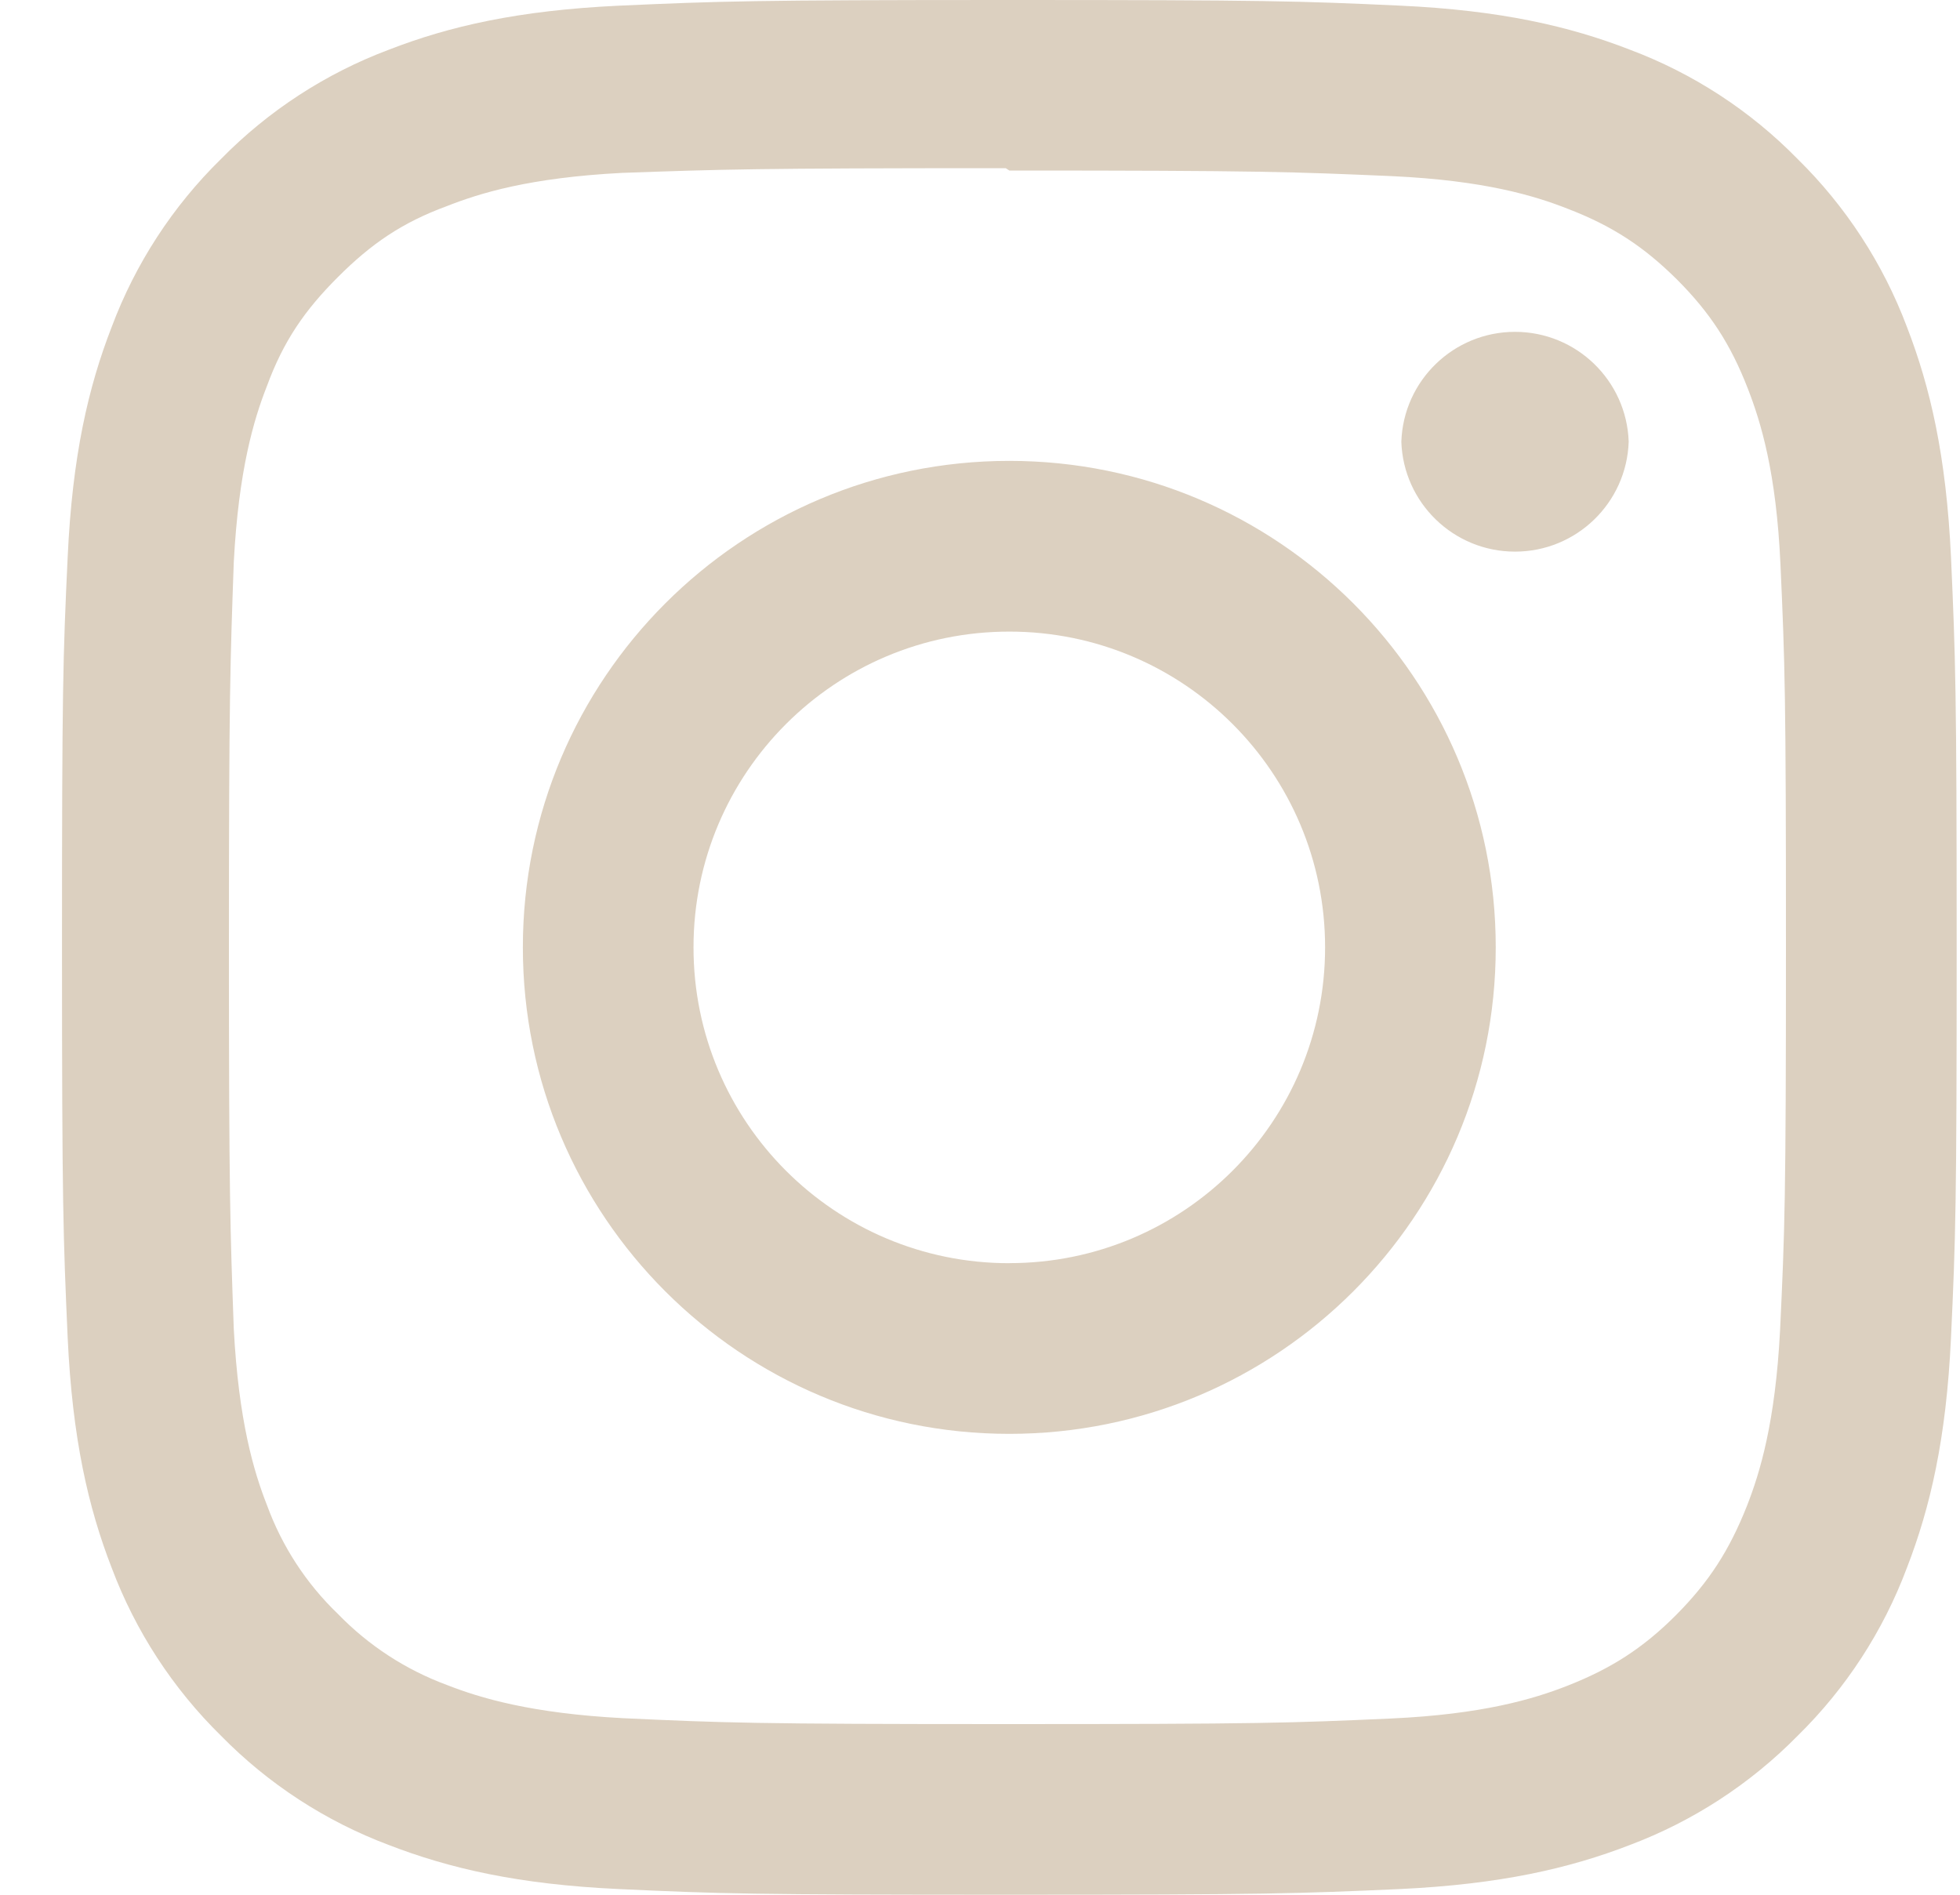
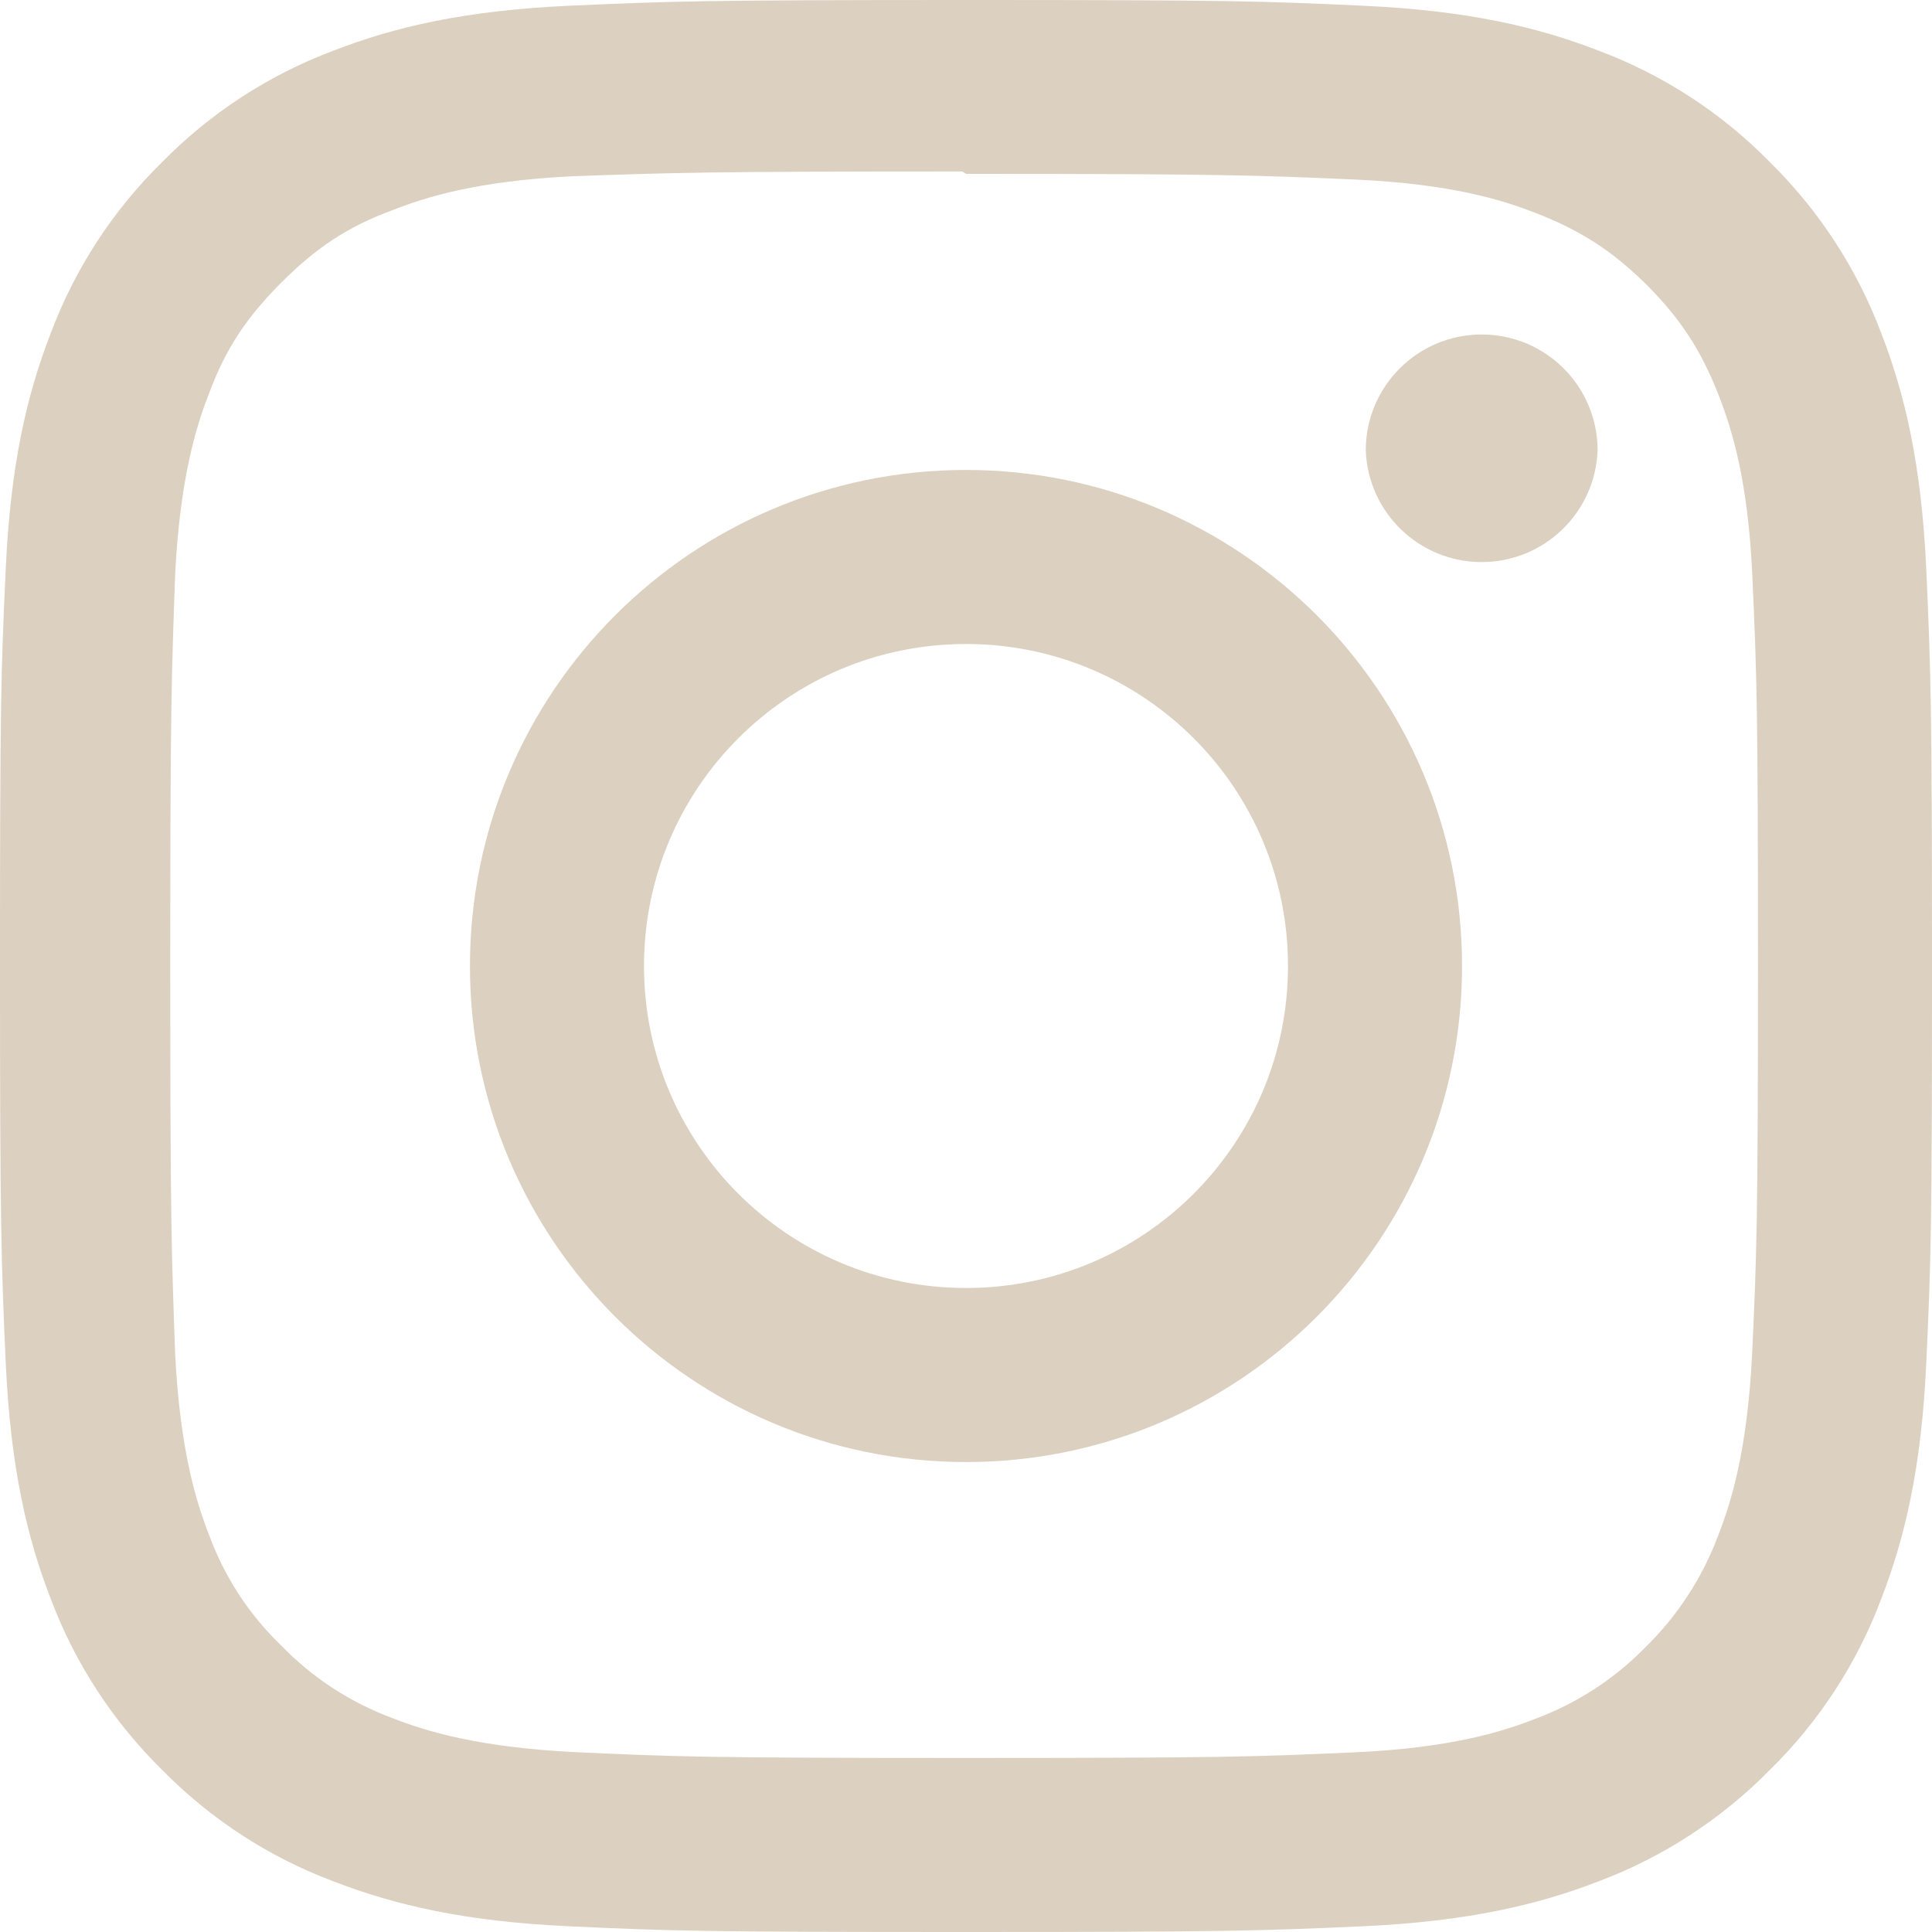
- <svg xmlns="http://www.w3.org/2000/svg" width="30" height="29" viewBox="0 0 30 29">
-   <path fill="#DCD0C0" fill-rule="nonzero" d="M15.449 0c-3.94 0-4.431.018-5.978.087-1.544.073-2.595.315-3.52.674a7.1 7.1 0 0 0-2.569 1.673A7.075 7.075 0 0 0 1.71 5.003c-.359.924-.603 1.975-.674 3.52C.963 10.068.949 10.56.949 14.5c0 3.94.018 4.431.087 5.978.072 1.543.315 2.595.674 3.52a7.11 7.11 0 0 0 1.672 2.568 7.09 7.09 0 0 0 2.57 1.673c.925.357 1.976.603 3.52.674 1.546.072 2.038.087 5.977.087 3.939 0 4.43-.018 5.977-.087 1.543-.073 2.596-.317 3.52-.674a7.127 7.127 0 0 0 2.57-1.673 7.08 7.08 0 0 0 1.671-2.569c.358-.924.603-1.976.675-3.52.072-1.546.087-2.038.087-5.977 0-3.94-.018-4.431-.087-5.978-.073-1.543-.317-2.596-.675-3.52a7.117 7.117 0 0 0-1.672-2.568A7.065 7.065 0 0 0 24.946.76c-.924-.359-1.977-.603-3.52-.674C19.88.015 19.388 0 15.45 0zm0 2.61c3.87 0 4.332.02 5.86.086 1.414.066 2.181.3 2.691.501.68.262 1.16.577 1.67 1.083.506.507.82.99 1.083 1.669.198.51.435 1.277.499 2.69.069 1.53.084 1.99.084 5.861 0 3.872-.018 4.332-.09 5.86-.073 1.414-.308 2.181-.508 2.691-.27.68-.579 1.16-1.086 1.67-.506.507-.996.82-1.668 1.083-.507.198-1.286.435-2.7.499-1.54.069-1.993.085-5.872.085-3.88 0-4.333-.019-5.87-.09-1.416-.074-2.195-.31-2.703-.509a4.49 4.49 0 0 1-1.666-1.086 4.403 4.403 0 0 1-1.087-1.667c-.2-.508-.434-1.287-.508-2.701-.054-1.522-.074-1.992-.074-5.853 0-3.862.02-4.333.074-5.874.074-1.414.308-2.192.508-2.7.253-.688.578-1.16 1.087-1.668.506-.506.979-.833 1.666-1.085.508-.2 1.27-.436 2.684-.509 1.54-.054 1.994-.072 5.871-.072l.055.036zm0 4.444A7.445 7.445 0 0 0 8.003 14.5a7.445 7.445 0 0 0 7.446 7.446 7.445 7.445 0 0 0 7.445-7.446 7.445 7.445 0 0 0-7.445-7.446zm0 12.28a4.832 4.832 0 0 1-4.834-4.834 4.832 4.832 0 0 1 4.834-4.833 4.832 4.832 0 0 1 4.833 4.833 4.832 4.832 0 0 1-4.833 4.833zm9.48-12.573a1.741 1.741 0 0 1-3.48 0 1.741 1.741 0 0 1 3.48 0z" />
+ <svg xmlns="http://www.w3.org/2000/svg" width="24" height="24" viewBox="0 0 24 24">
+   <path fill="#DCD0C0" fill-rule="nonzero" d="M12 0C8.74 0 8.333.015 7.053.072 5.775.132 4.905.333 4.14.63a5.876 5.876 0 0 0-2.126 1.384A5.855 5.855 0 0 0 .63 4.14C.333 4.905.131 5.775.072 7.053.012 8.333 0 8.74 0 12s.015 3.667.072 4.947c.06 1.277.261 2.148.558 2.913a5.885 5.885 0 0 0 1.384 2.126A5.868 5.868 0 0 0 4.14 23.37c.766.296 1.636.499 2.913.558C8.333 23.988 8.74 24 12 24s3.667-.015 4.947-.072c1.277-.06 2.148-.262 2.913-.558a5.898 5.898 0 0 0 2.126-1.384 5.86 5.86 0 0 0 1.384-2.126c.296-.765.499-1.636.558-2.913.06-1.28.072-1.687.072-4.947s-.015-3.667-.072-4.947c-.06-1.277-.262-2.149-.558-2.913a5.89 5.89 0 0 0-1.384-2.126A5.847 5.847 0 0 0 19.86.63c-.765-.297-1.636-.499-2.913-.558C15.667.012 15.26 0 12 0zm0 2.16c3.203 0 3.585.016 4.85.071 1.17.055 1.805.249 2.227.415.562.217.96.477 1.382.896.419.42.679.819.896 1.381.164.422.36 1.057.413 2.227.057 1.266.07 1.646.07 4.85 0 3.204-.015 3.585-.074 4.85-.061 1.17-.256 1.805-.421 2.227a3.81 3.81 0 0 1-.899 1.382 3.744 3.744 0 0 1-1.38.896c-.42.164-1.065.36-2.235.413-1.274.057-1.649.07-4.859.07-3.211 0-3.586-.015-4.859-.074-1.171-.061-1.816-.256-2.236-.421a3.716 3.716 0 0 1-1.379-.899 3.644 3.644 0 0 1-.9-1.38c-.165-.42-.359-1.065-.42-2.235-.045-1.26-.061-1.649-.061-4.844 0-3.196.016-3.586.061-4.861.061-1.17.255-1.814.42-2.234.21-.57.479-.96.9-1.381.419-.419.81-.689 1.379-.898.42-.166 1.051-.361 2.221-.421 1.275-.045 1.65-.06 4.859-.06l.045.03zm0 3.678a6.162 6.162 0 1 0 0 12.324 6.162 6.162 0 1 0 0-12.324zM12 16c-2.21 0-4-1.79-4-4s1.79-4 4-4 4 1.79 4 4-1.79 4-4 4zm7.846-10.405a1.441 1.441 0 0 1-2.88 0 1.44 1.44 0 0 1 2.88 0z" />
</svg>
